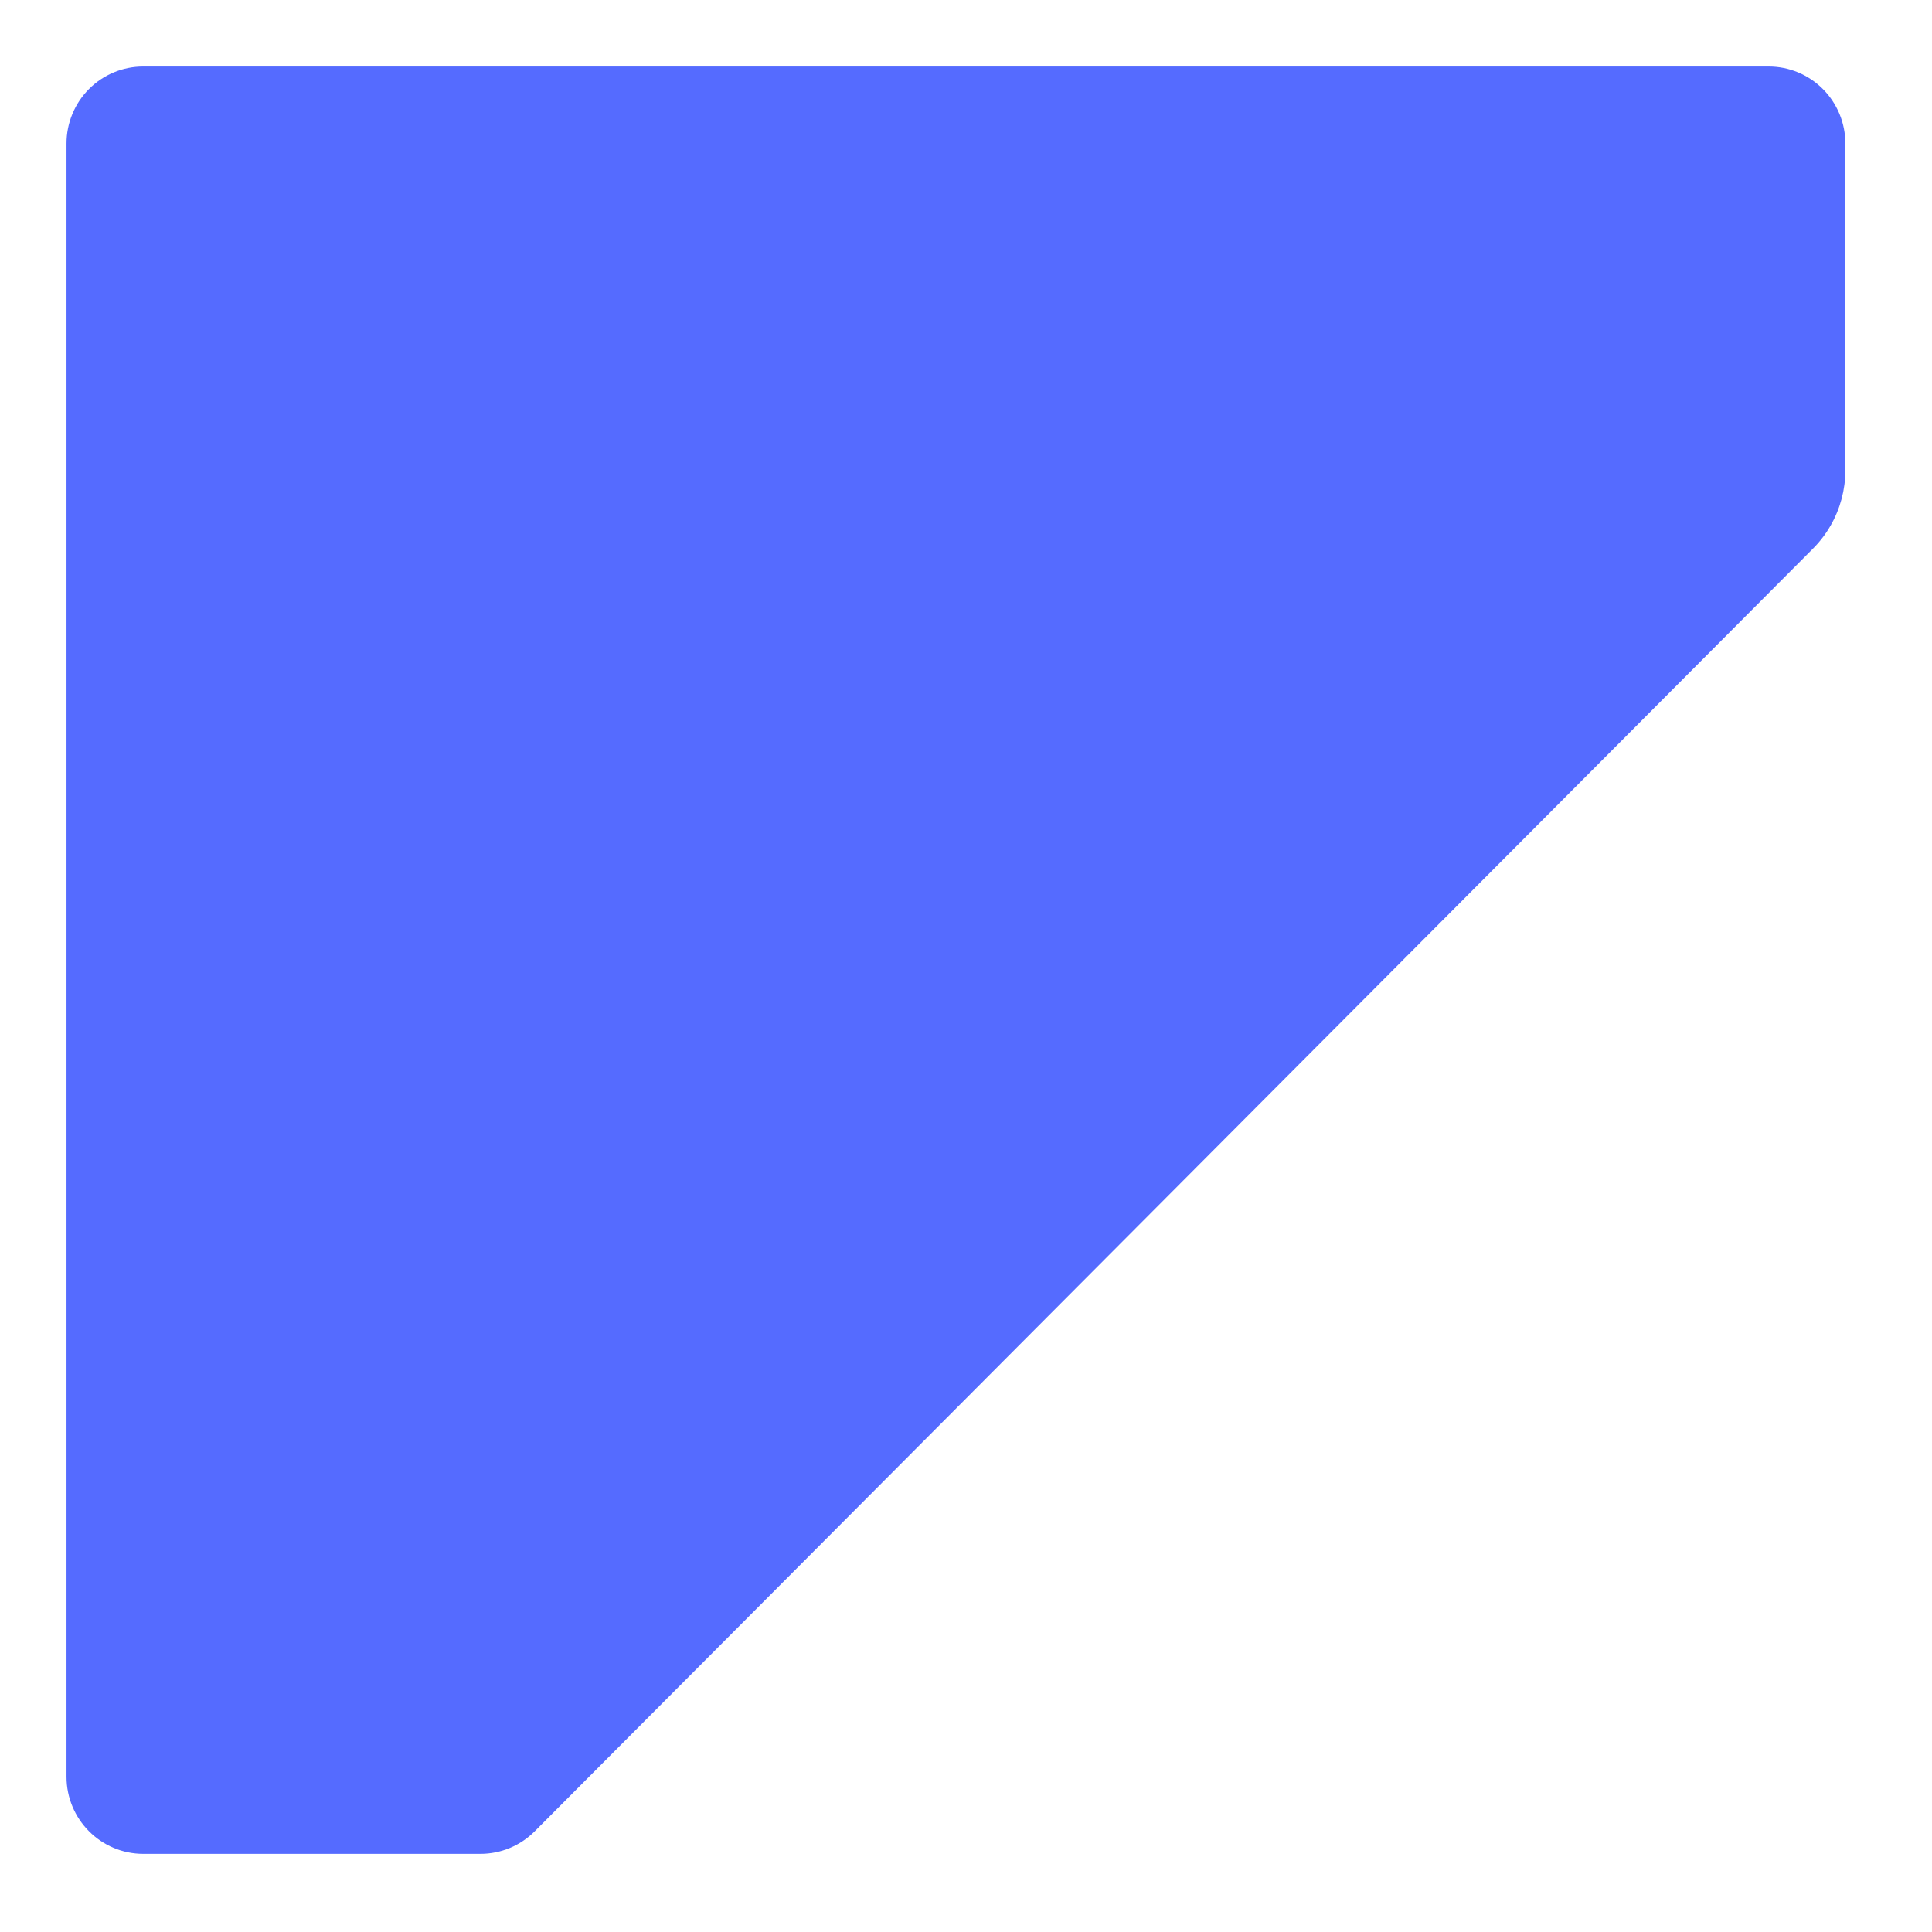
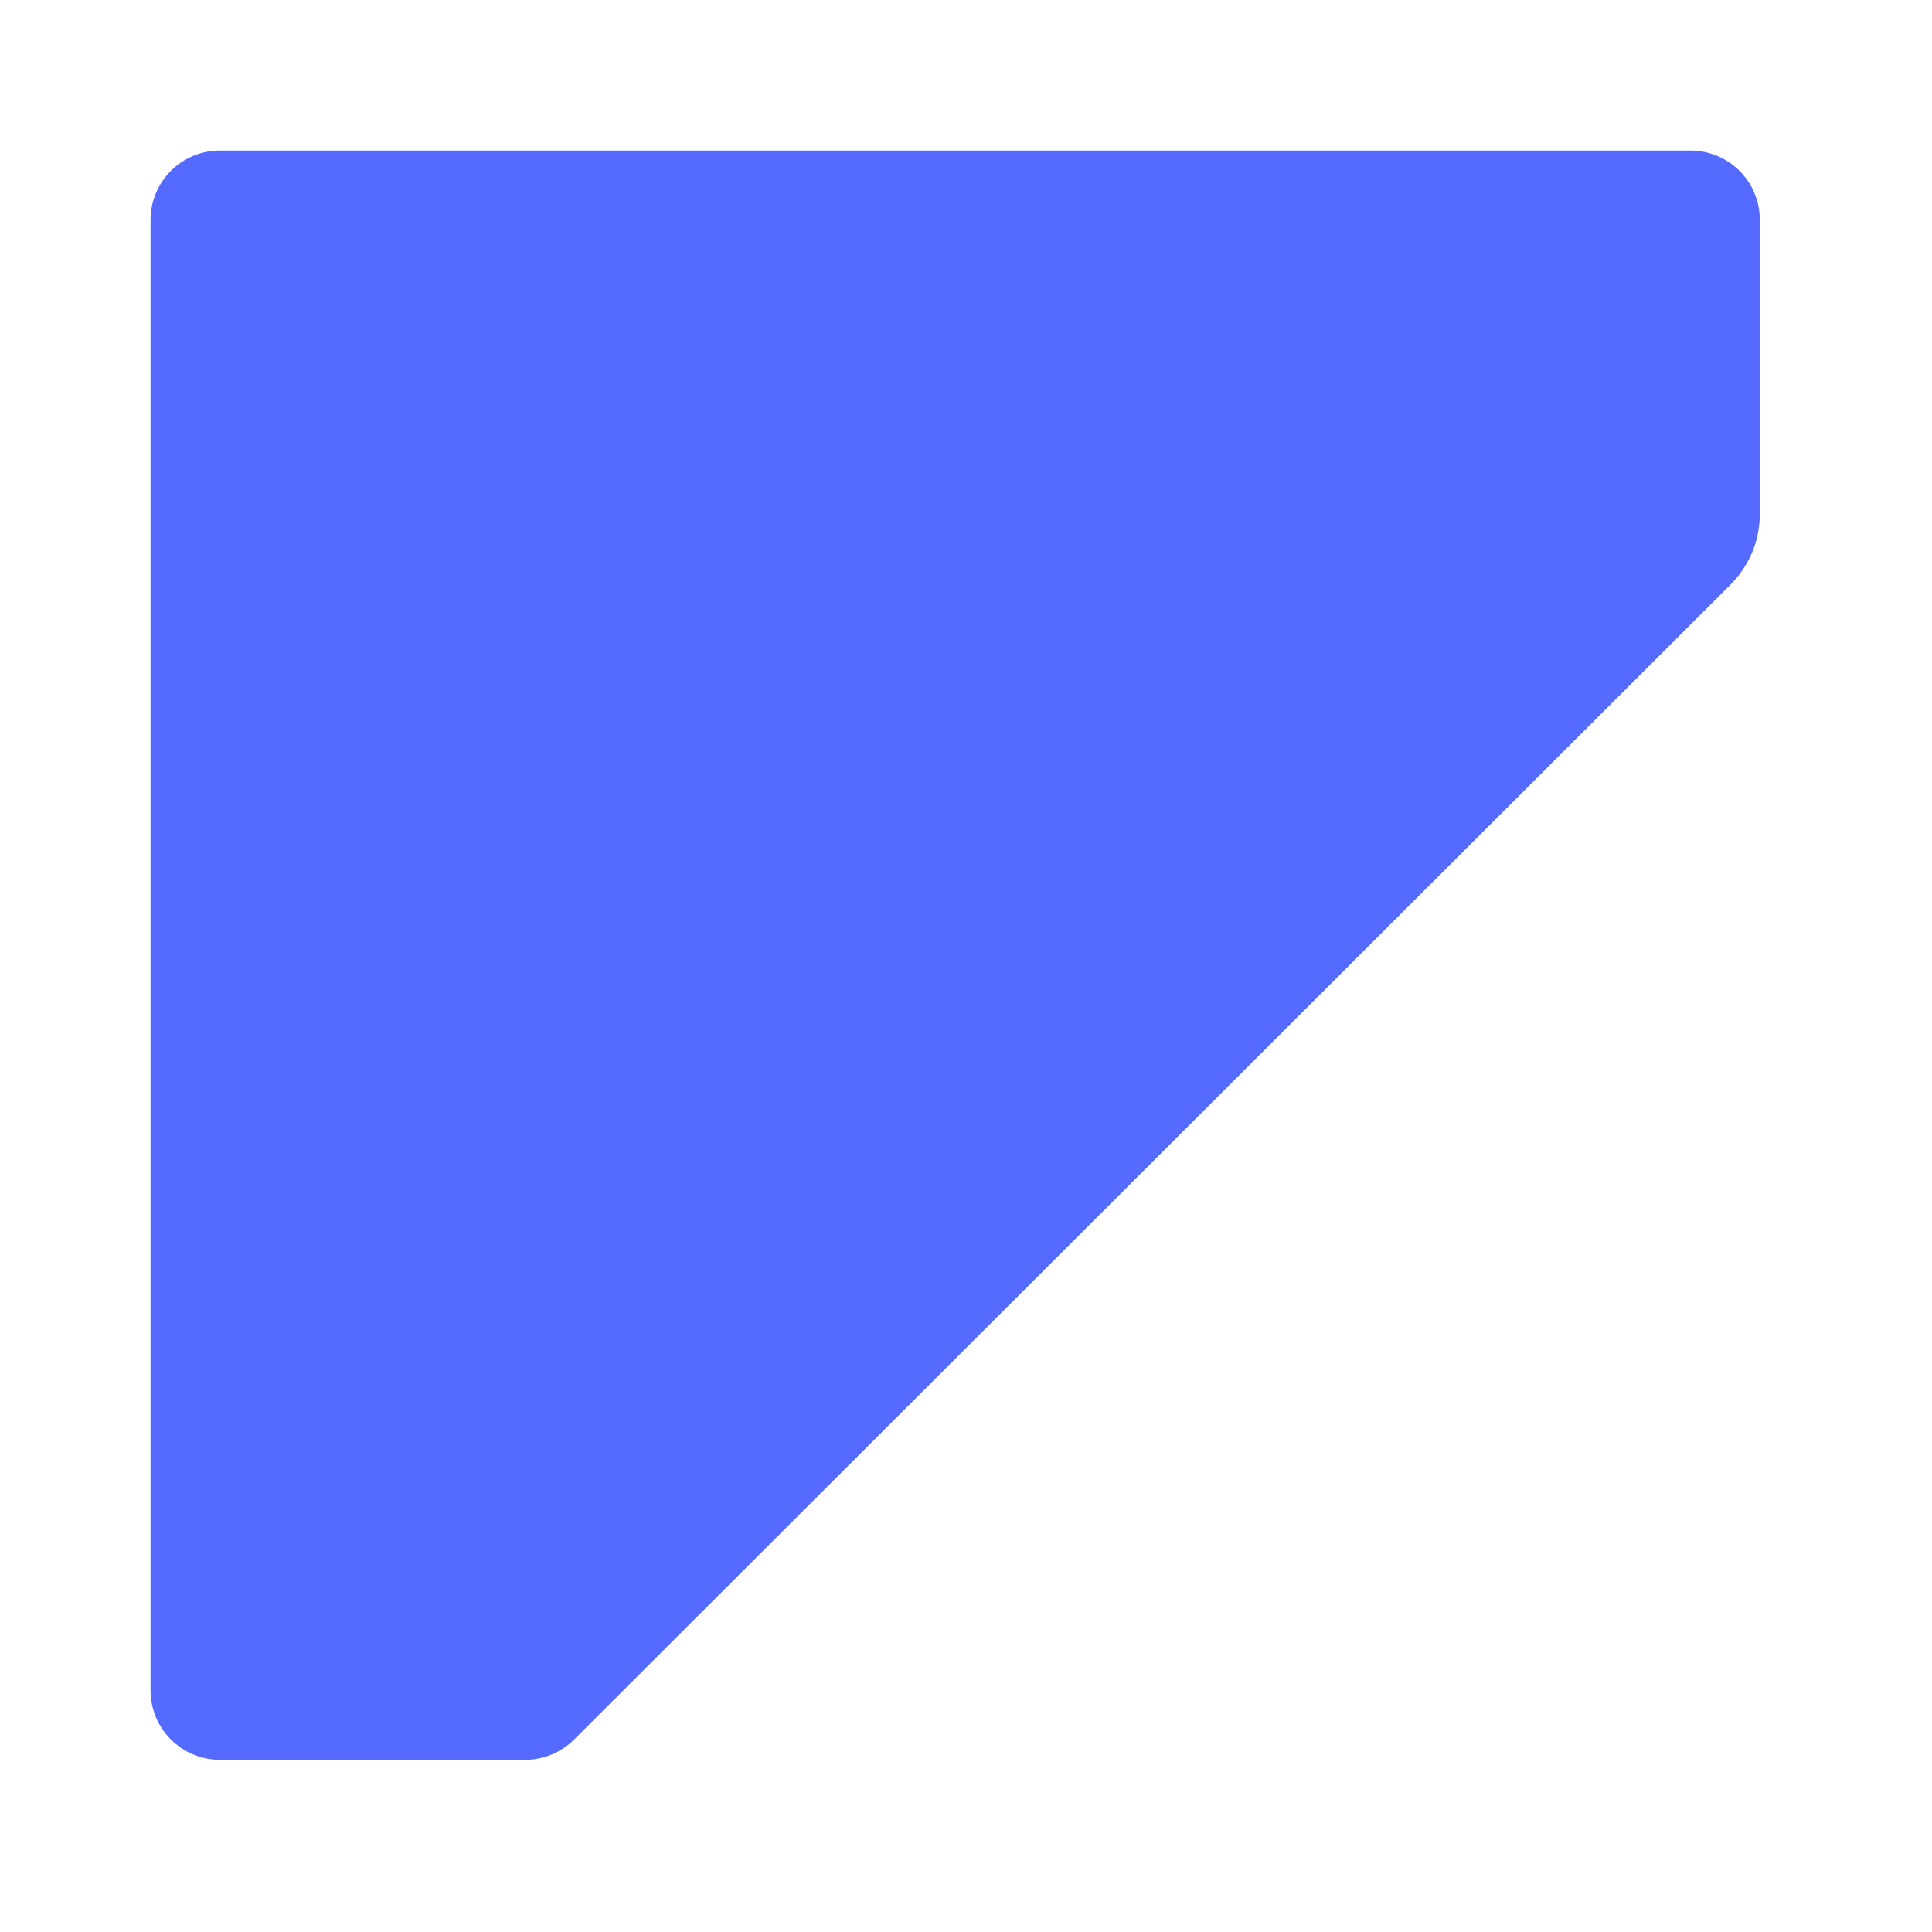
<svg xmlns="http://www.w3.org/2000/svg" width="100%" height="100%" viewBox="0 0 700 700" version="1.1" xml:space="preserve" style="fill-rule:evenodd;clip-rule:evenodd;stroke-linejoin:round;stroke-miterlimit:2;">
-   <g transform="matrix(1.38962,0,0,1.39624,-9.38802,-9.54744)">
+   <g transform="matrix(1.25714,0,0,1.25714,24.2525,24.2525)">
    <path d="M486.905,136.358L486.905,136.281L486.925,136.281C487.57,133.875 487.905,131.373 487.905,128.838C487.905,108.864 487.905,68.451 487.905,44.078C487.905,38.778 485.799,33.696 482.052,29.948C478.304,26.201 473.222,24.095 467.922,24.095C391.771,24.095 120.22,24.095 44.075,24.095C38.776,24.095 33.694,26.2 29.947,29.947C26.2,33.694 24.095,38.776 24.095,44.075L24.095,467.883C24.095,478.941 33.059,487.905 44.117,487.905C69.981,487.905 113.836,487.905 132.027,487.905C137.335,487.905 142.426,485.798 146.181,482.047C187.193,441.088 430.838,197.76 479.464,149.197C483.055,145.61 485.601,141.173 486.905,136.358Z" style="fill:rgb(85,107,255);" />
  </g>
</svg>
